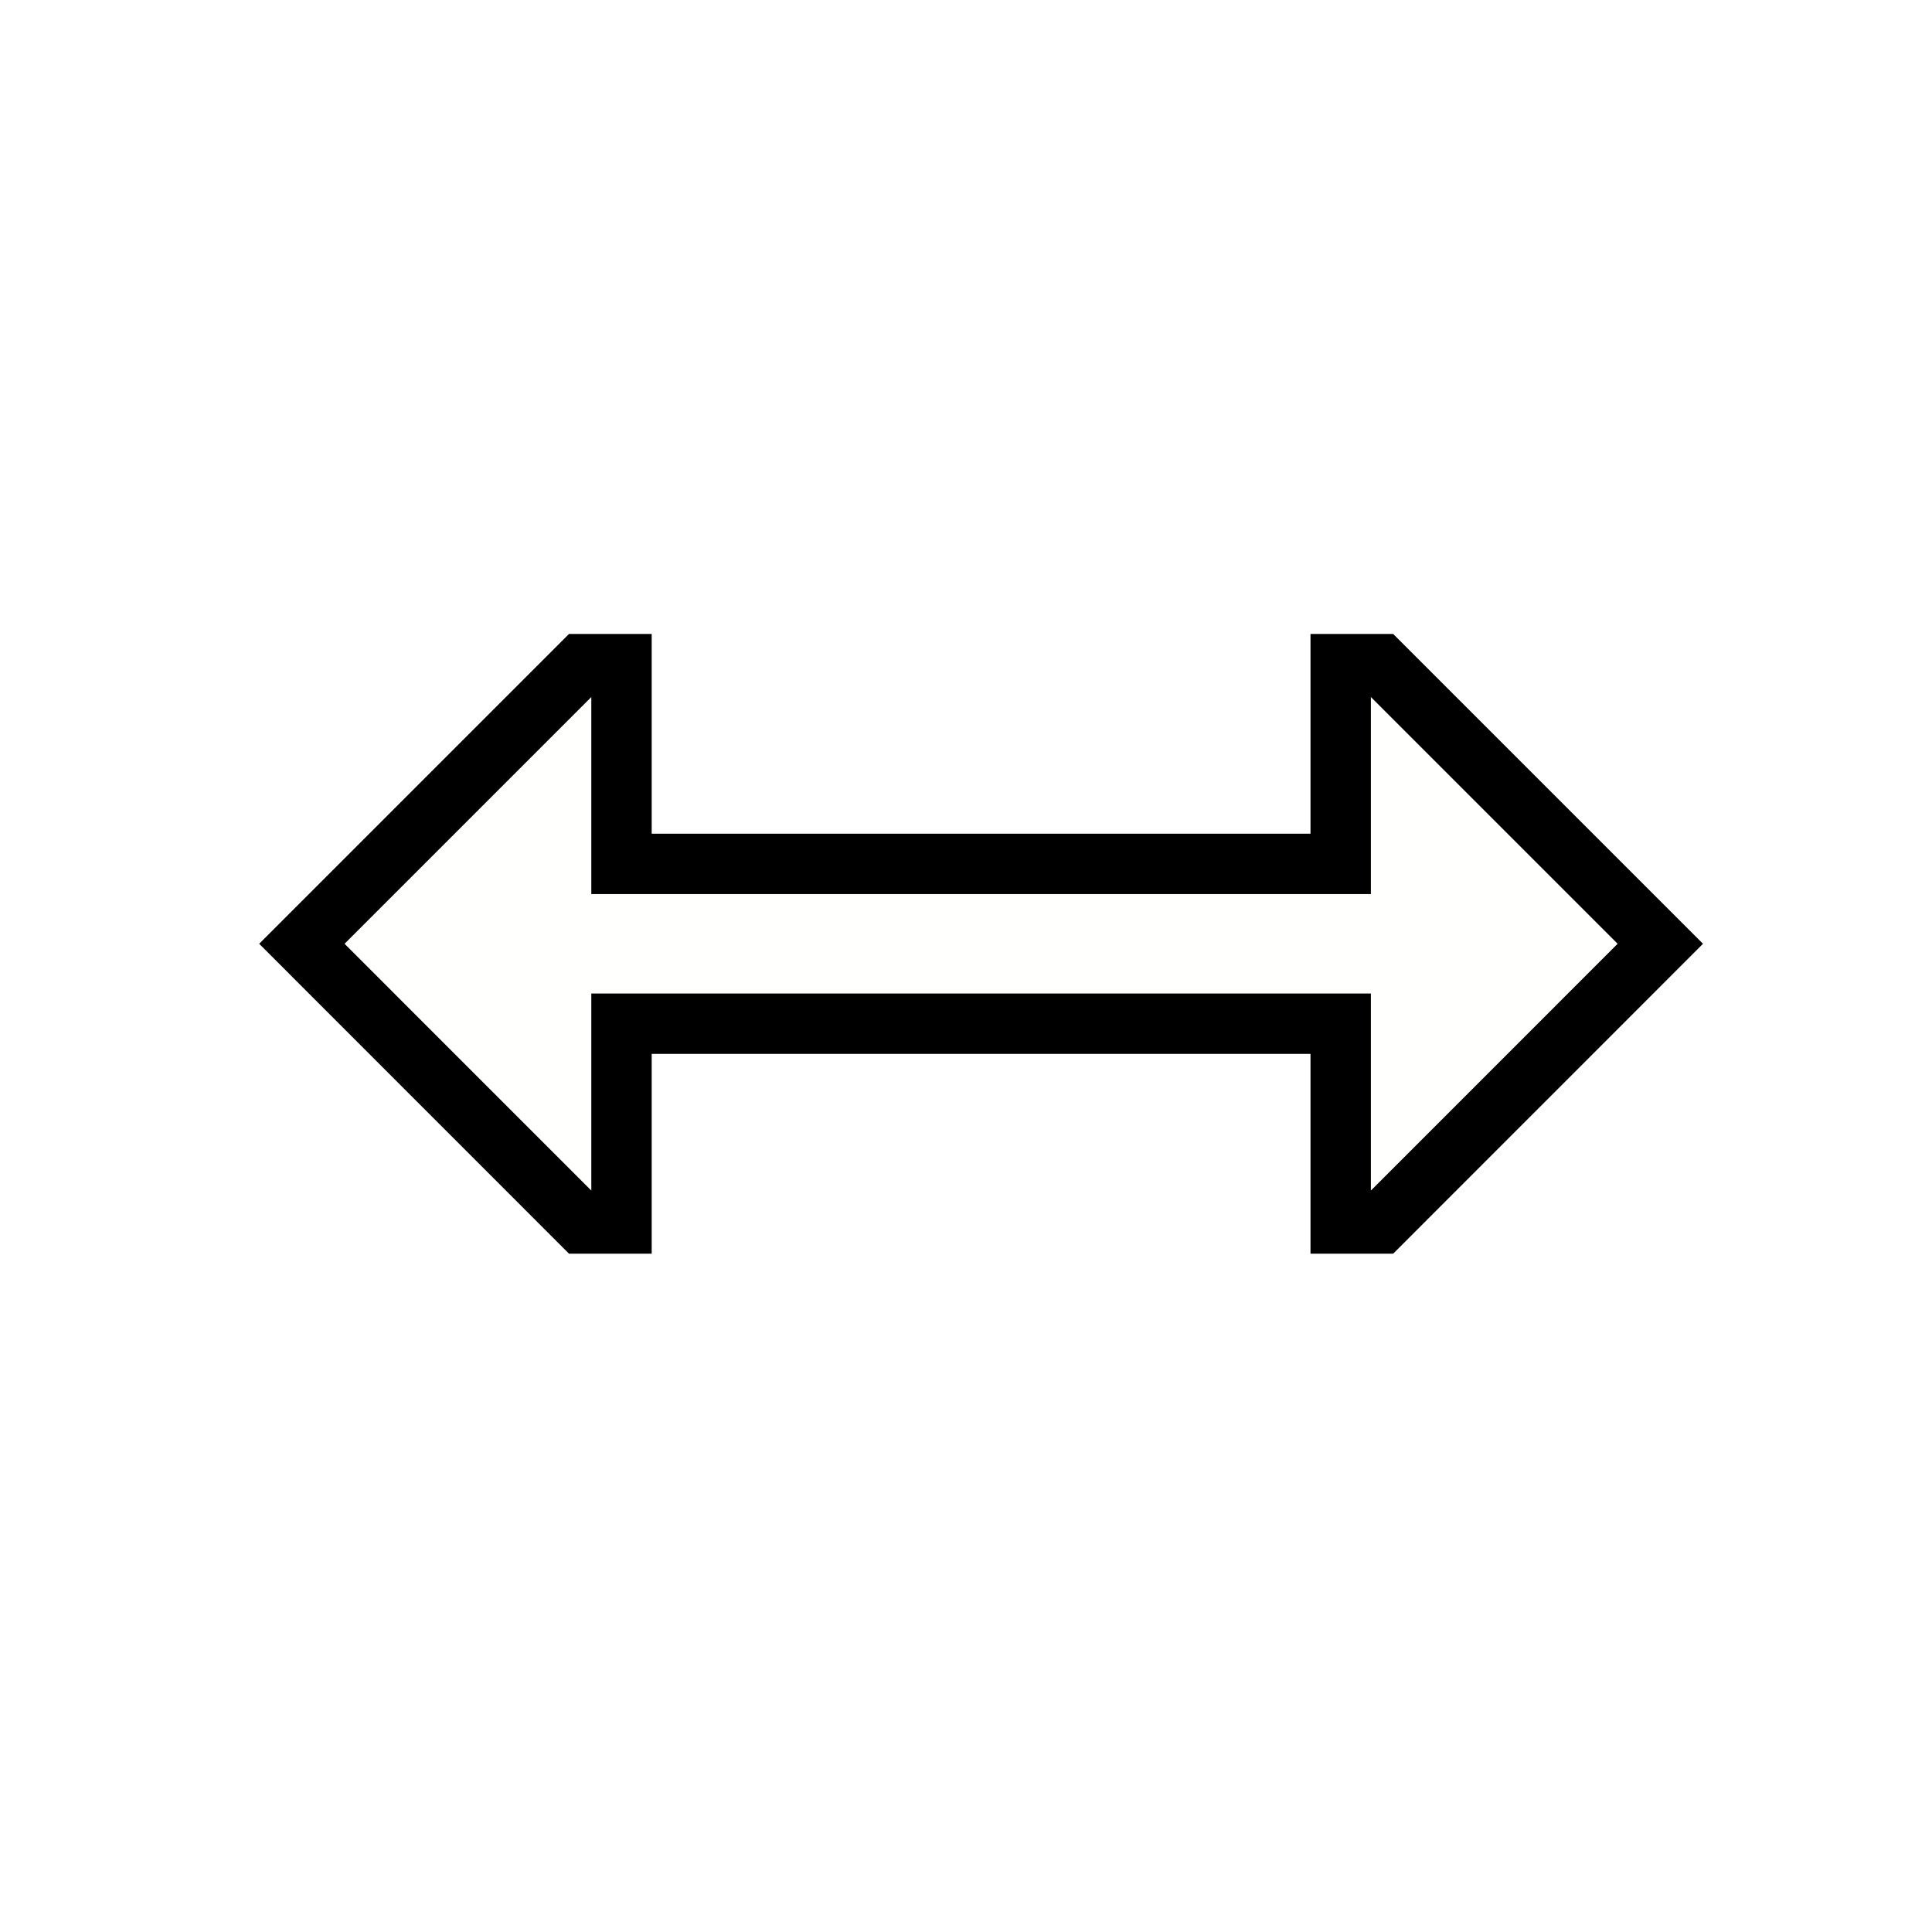
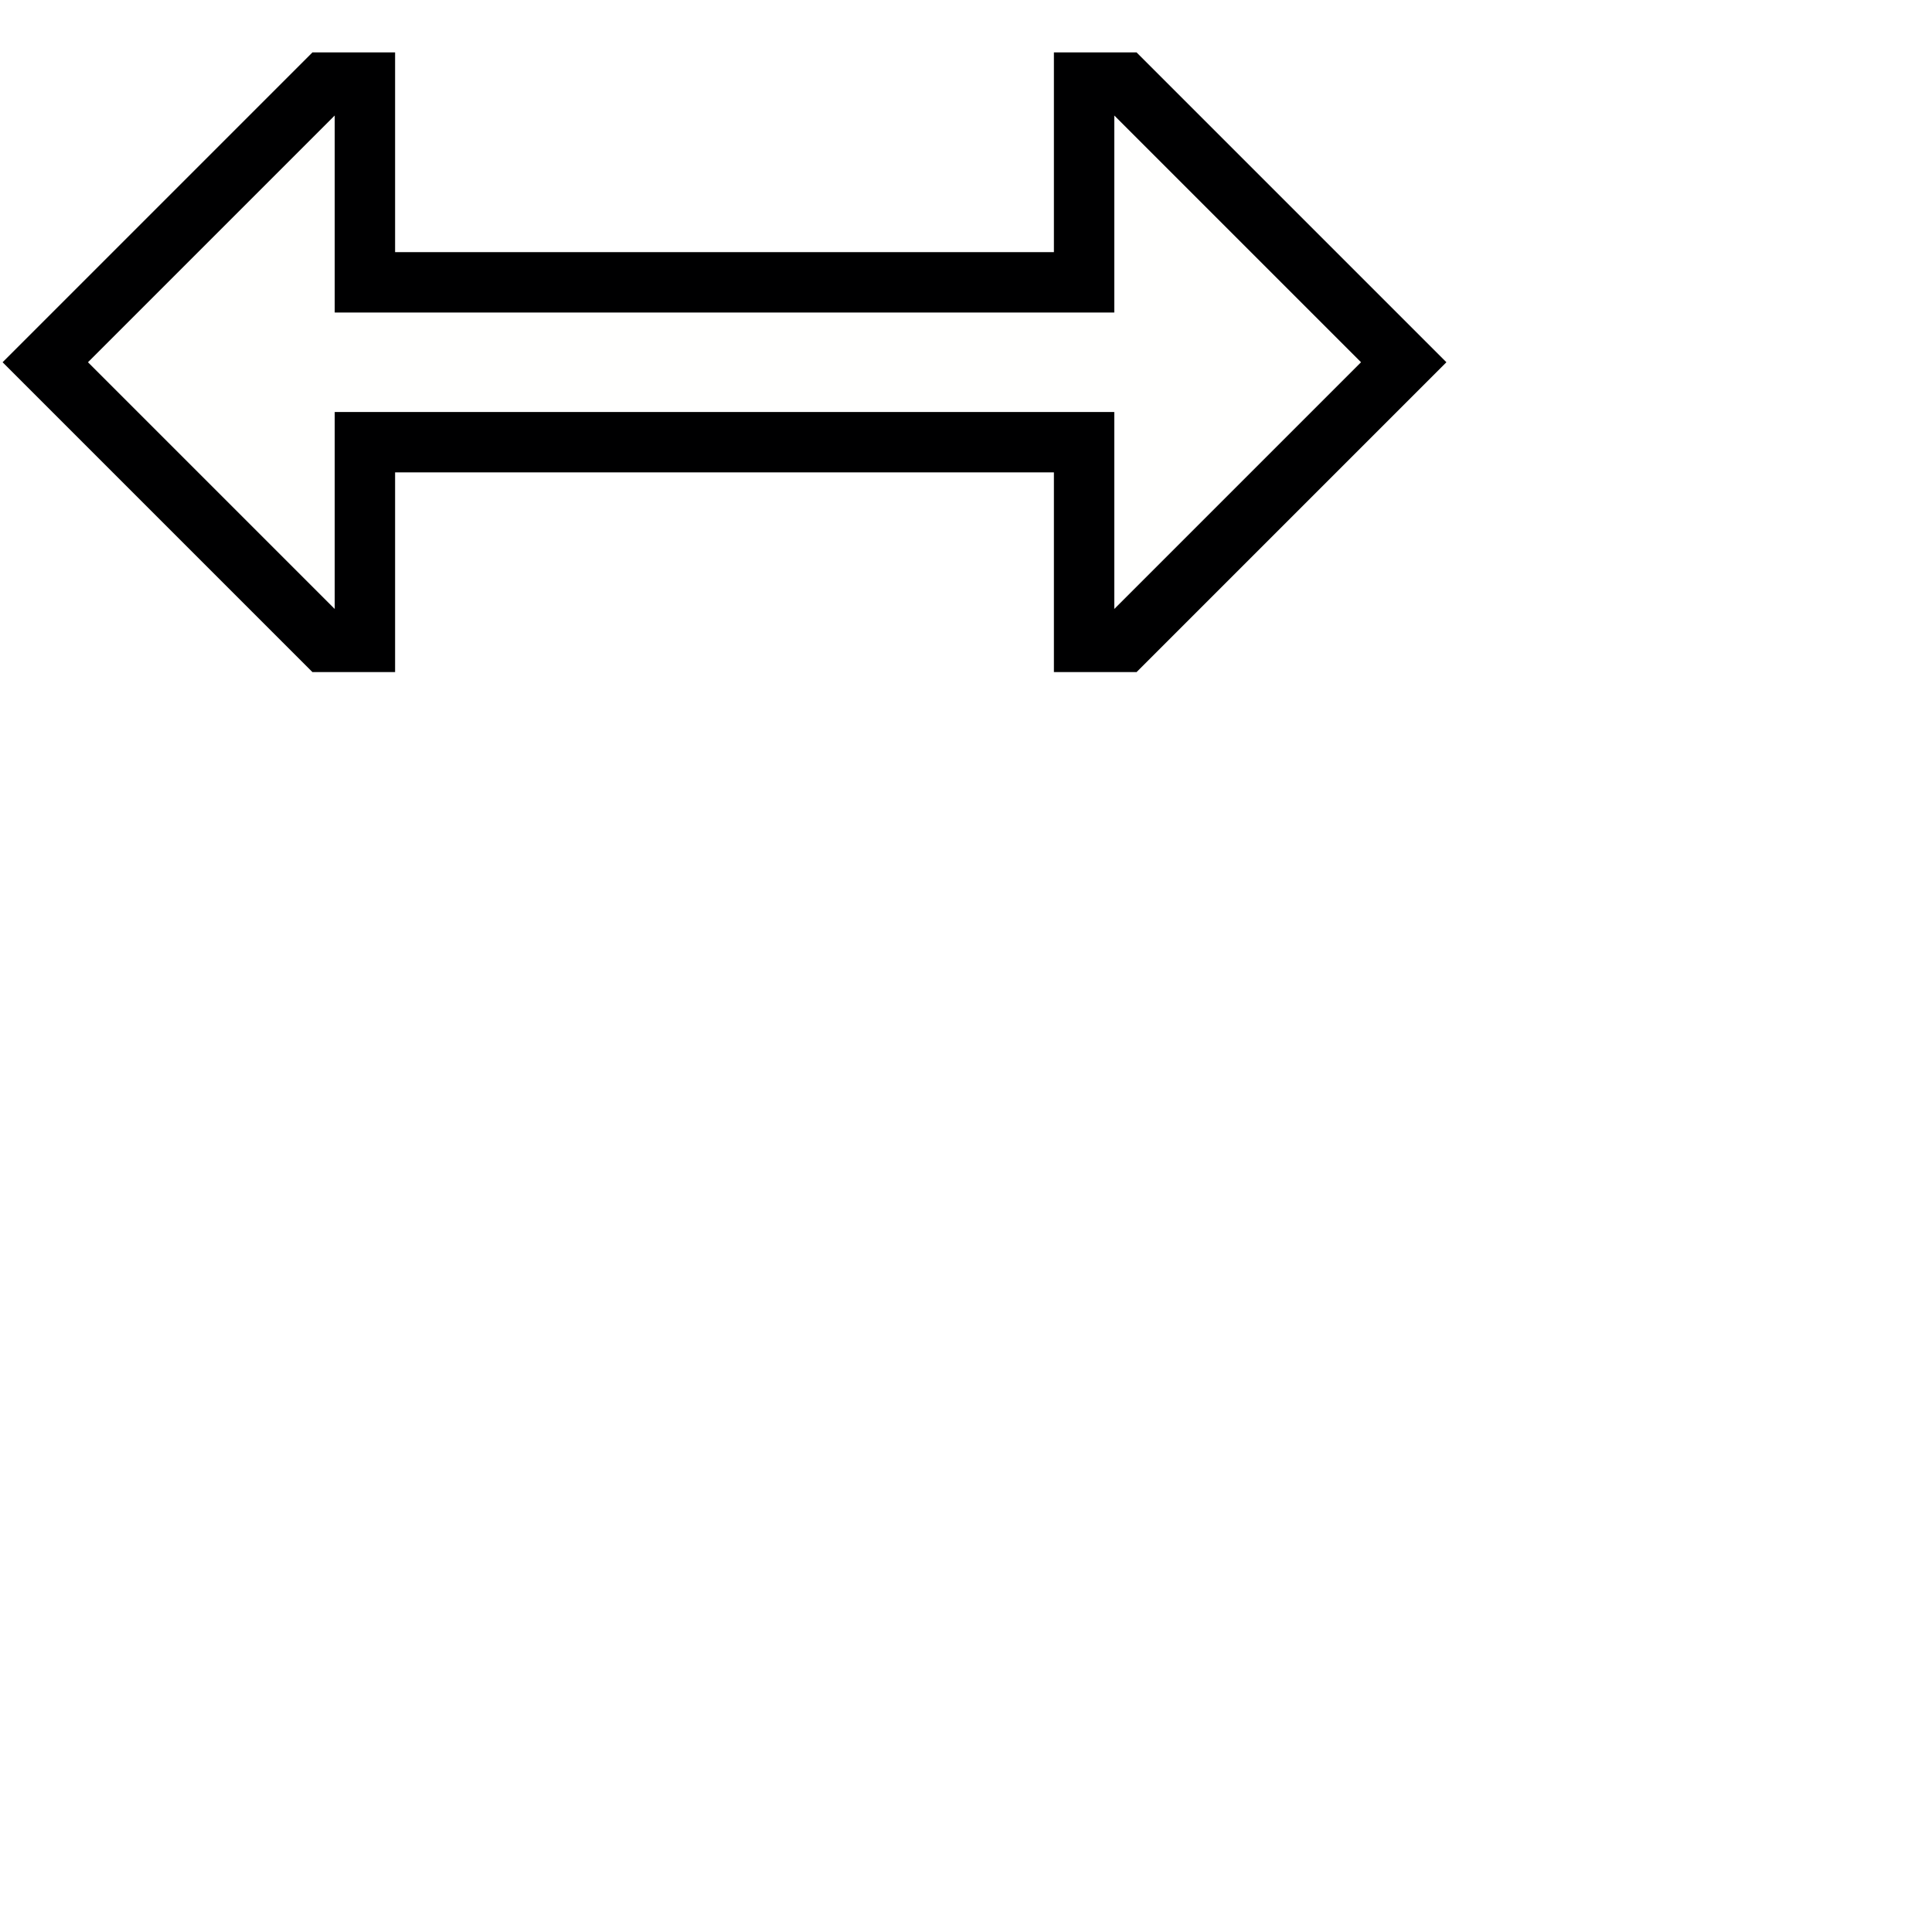
- <svg xmlns="http://www.w3.org/2000/svg" width="32" height="32" viewBox="0 0 32 32" fill="none">
-   <path d="M10.294 16.956H22.206V20.265H22.868L27.5 15.632L22.868 11H22.206V14.309H10.294V11H9.632L5 15.632L9.632 20.265H10.294V16.956Z" fill="#FFFFFE" stroke="#000001" stroke-miterlimit="10" />
+ <svg xmlns="http://www.w3.org/2000/svg" version="1.1" id="Layer_1" x="0px" y="0px" viewBox="0 0 32 32" style="enable-background:new 0 0 32 32;" xml:space="preserve">
+   <g transform="translate(0 32) scale(1 -1)">
+     <polygon style="fill:#FFFFFE;stroke:#000001;stroke-miterlimit:10;" points="6.044,27.324 17.956,27.324 17.956,30.632  18.618,30.632 23.25,26 18.618,21.368 17.956,21.368 17.956,24.676 6.044,24.676 6.044,21.368  5.382,21.368 0.75,26 5.382,30.632 6.044,30.632 " />
+   </g>
</svg>
